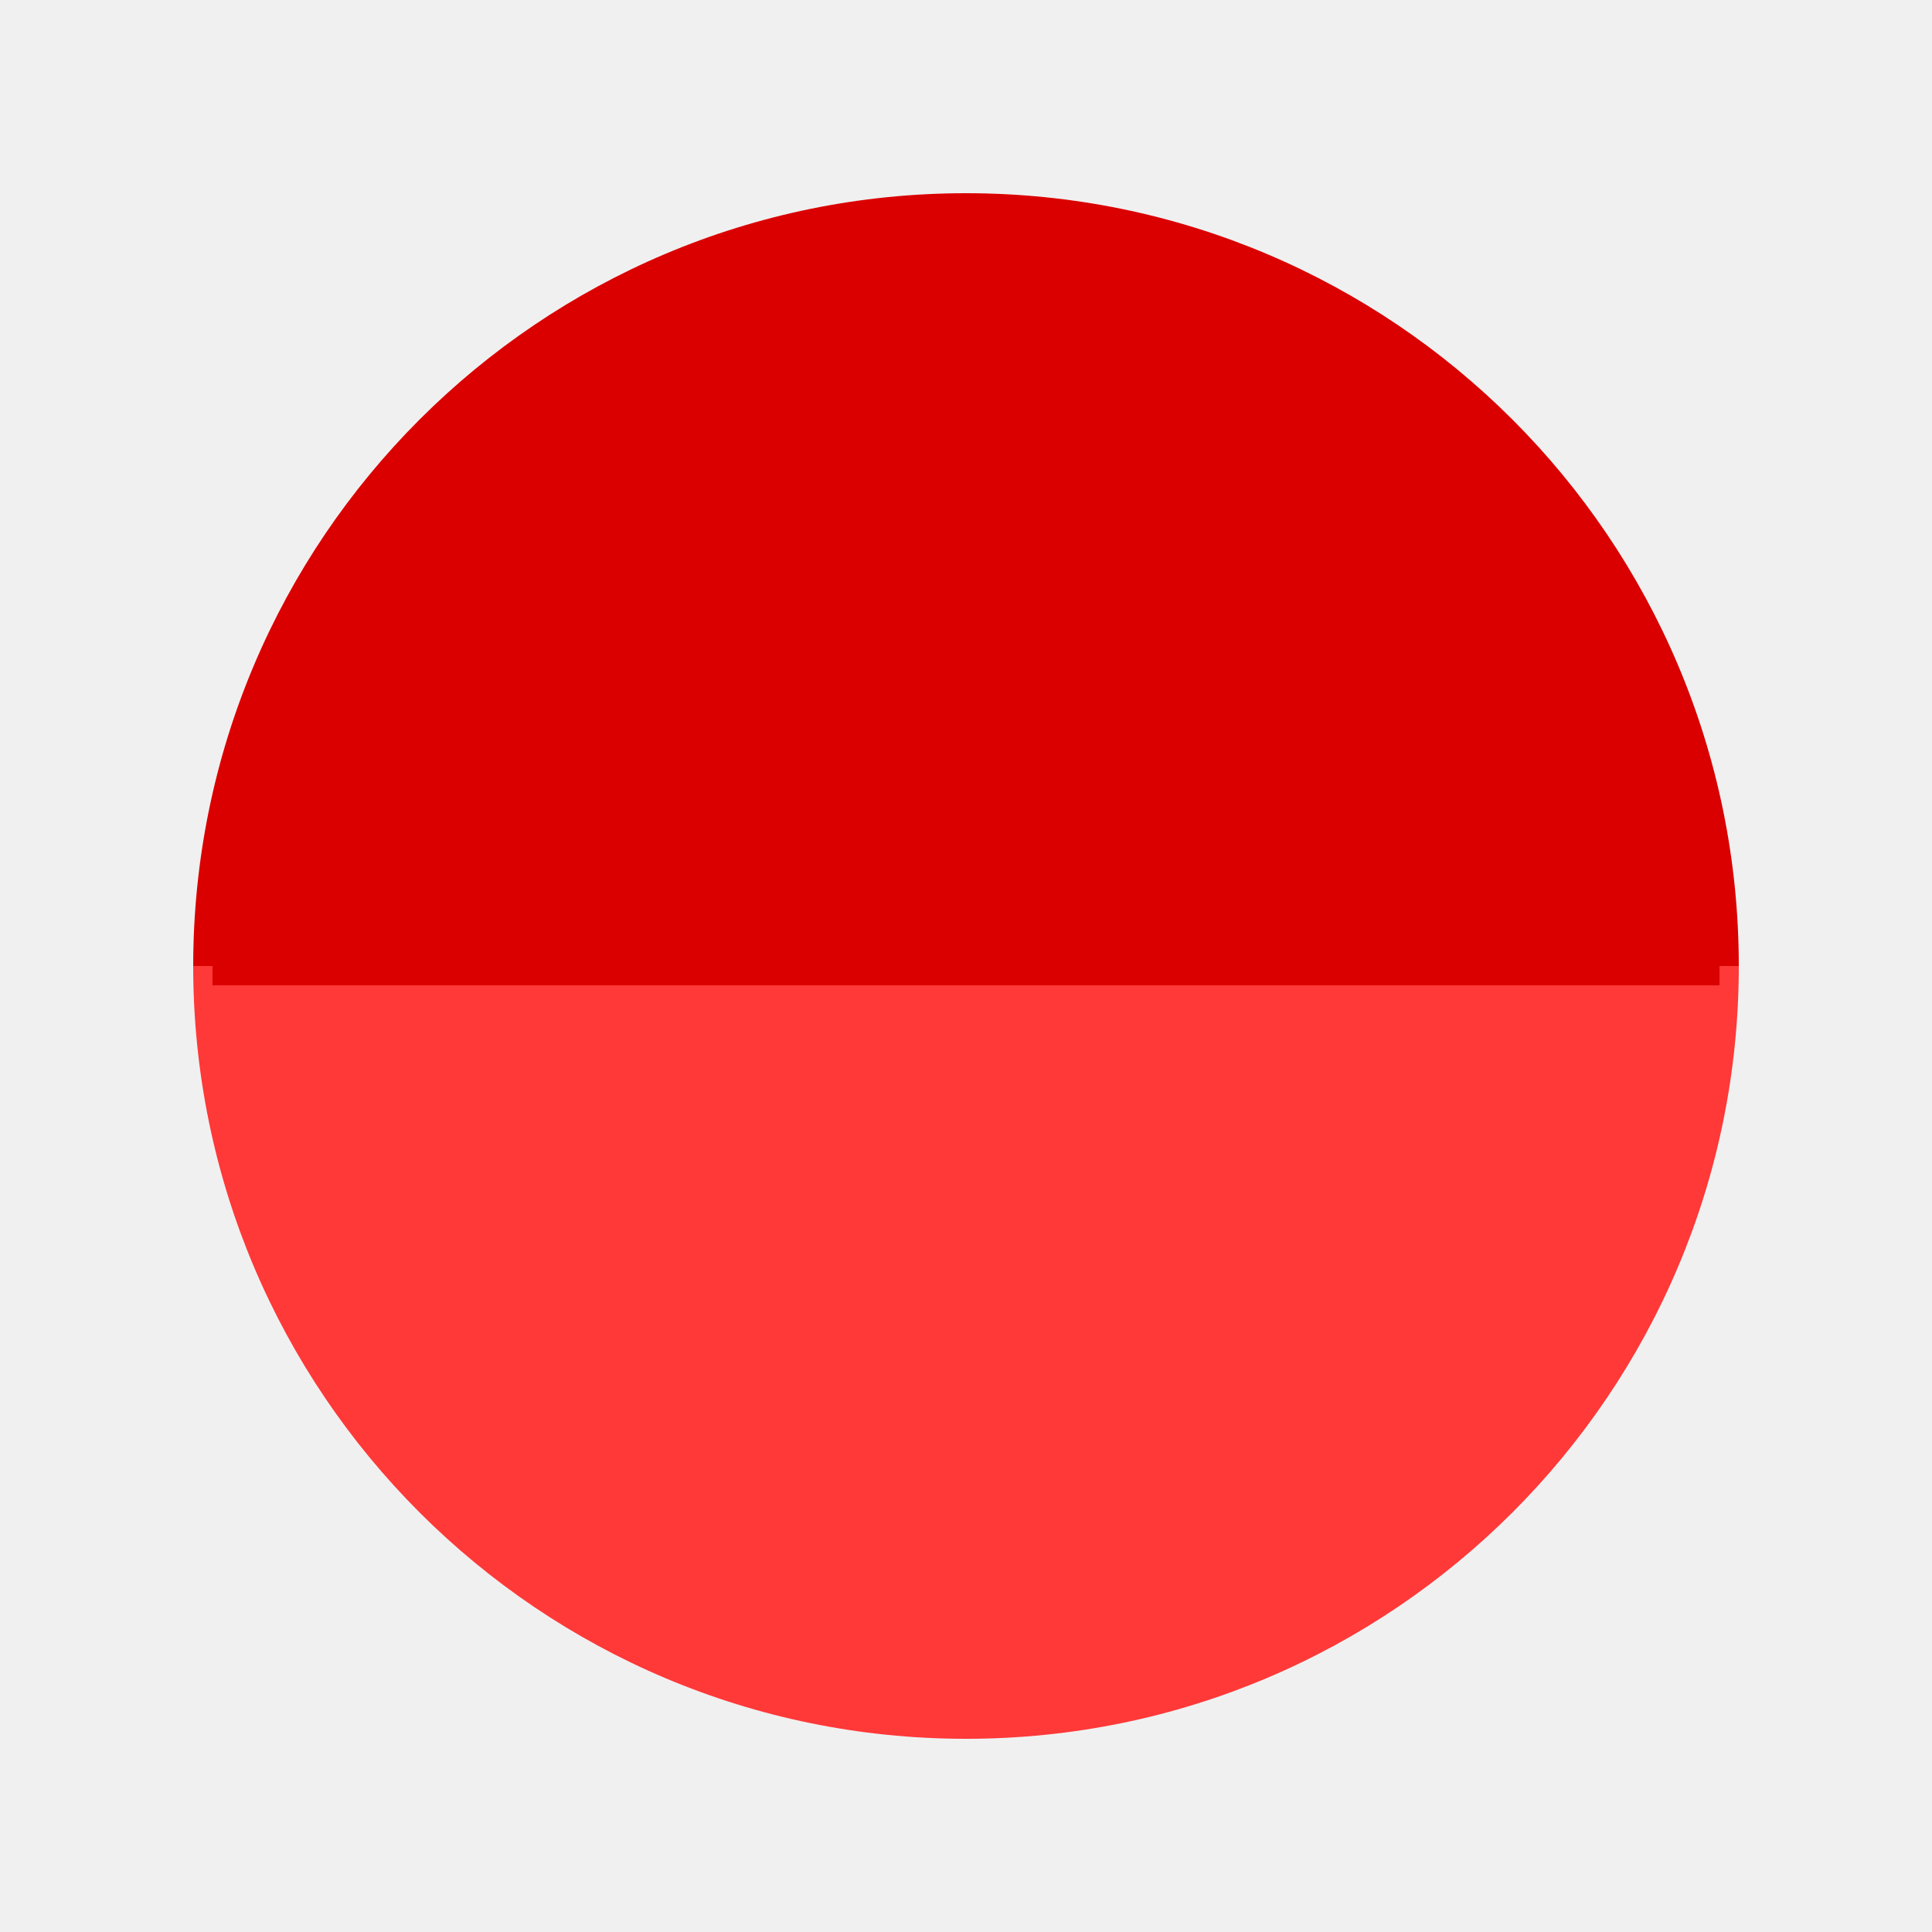
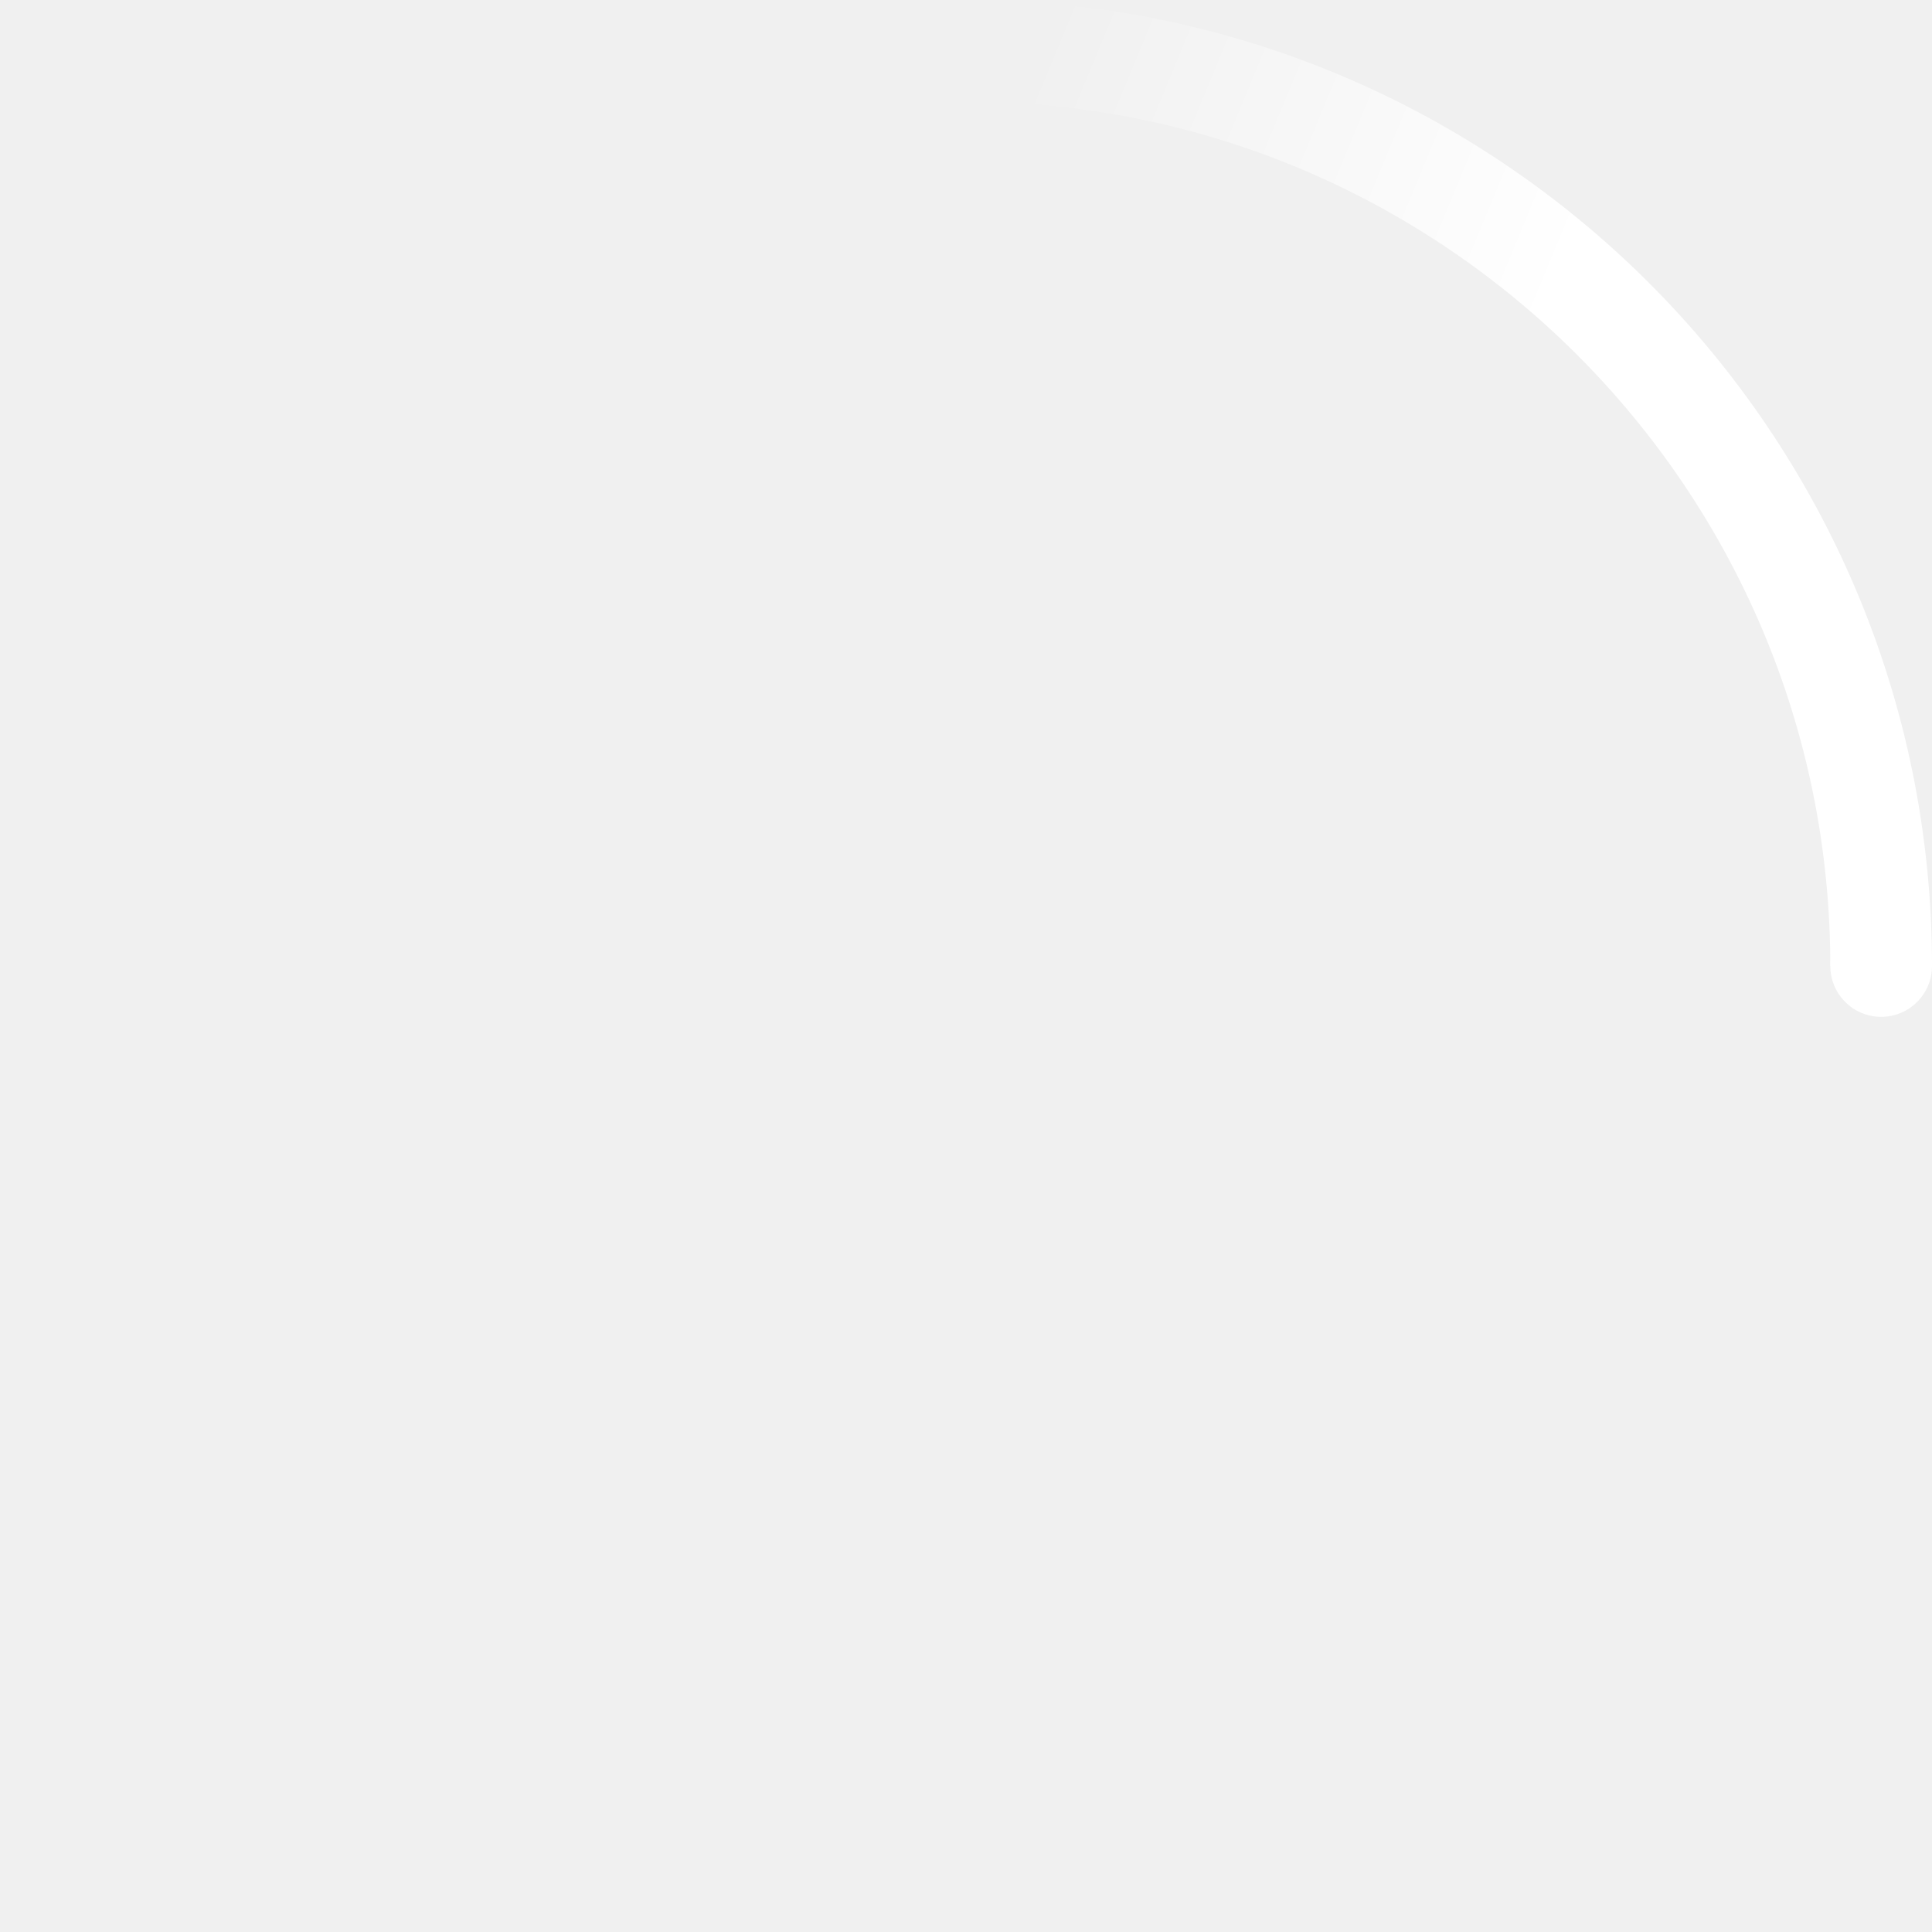
- <svg xmlns="http://www.w3.org/2000/svg" style="margin: auto; background: rgb(24, 29, 42); display: block;" width="200px" height="200px" viewBox="0 0 100 100" preserveAspectRatio="xMidYMid">
-   <g transform="translate(50 50)">
-     <g>
-       <animateTransform attributeName="transform" type="rotate" calcMode="discrete" values="0;90;180;270;360" keyTimes="0;0.25;0.5;0.75;1" dur="3.704s" repeatCount="indefinite" />
-       <path d="M-40 0A40 40 0 1 0 40 0" fill="#ff3838">
-         <animate attributeName="fill" calcMode="discrete" values="#ff3838;#ffffff;#ff3838;#ffffff;#ff3838" keyTimes="0;0.24;0.49;0.74;0.99" dur="3.704s" repeatCount="indefinite" />
+ <svg xmlns="http://www.w3.org/2000/svg" width="38" height="38" viewBox="0 0 38 38">
+   <defs>
+     <linearGradient x1="8.042%" y1="0%" x2="65.682%" y2="23.865%" id="a">
+       <stop stop-color="#fff" stop-opacity="0" offset="0%" />
+       <stop stop-color="#fff" stop-opacity=".631" offset="63.146%" />
+       <stop stop-color="#fff" offset="100%" />
+     </linearGradient>
+   </defs>
+   <g fill="none" fill-rule="evenodd">
+     <g transform="translate(1 1)">
+       <path d="M36 18c0-9.94-8.06-18-18-18" id="Oval-2" stroke="url(#a)" stroke-width="2">
+         <animateTransform attributeName="transform" type="rotate" from="0 18 18" to="360 18 18" dur="0.9s" repeatCount="indefinite" />
      </path>
-       <path d="M-40 0A40 40 0 0 1 40 0" fill="#ffffff">
-         <animate attributeName="fill" calcMode="discrete" values="#ffffff;#ff3838;#ffffff;#ff3838;#ffffff" keyTimes="0;0.25;0.5;0.75;1" dur="3.704s" repeatCount="indefinite" />
-       </path>
-       <path d="M-39 0L39 0" stroke="#da0000" stroke-width="2">
-         <animate attributeName="stroke" values="#ff3838;#da0000;#b3b3b3;#ffffff;#b3b3b3;#da0000;#ff3838;#da0000;#b3b3b3;#ffffff;#b3b3b3;#da0000;#ff3838" keyTimes="0;0.124;0.125;0.25;0.374;0.375;0.5;0.624;0.625;0.75;0.874;0.875;1" dur="3.704s" repeatCount="indefinite" />
-       </path>
-       <g>
-         <path d="M-40 0A40 40 0 0 1 40 0Z" fill="#da0000">
-           <animate attributeName="fill" values="#ff3838;#da0000;#b3b3b3;#ffffff;#b3b3b3;#da0000;#ff3838;#da0000;#b3b3b3;#ffffff;#b3b3b3;#da0000;#ff3838" keyTimes="0;0.124;0.125;0.25;0.374;0.375;0.5;0.624;0.625;0.75;0.874;0.875;1" dur="3.704s" repeatCount="indefinite" />
-           <animateTransform attributeName="transform" type="scale" values="1 1;1 0;1 -1;1 1" keyTimes="0;0.5;0.999;1" dur="0.926s" repeatCount="indefinite" />
-         </path>
-       </g>
+       <circle fill="#fff" cx="36" cy="18" r="1">
+         <animateTransform attributeName="transform" type="rotate" from="0 18 18" to="360 18 18" dur="0.9s" repeatCount="indefinite" />
+       </circle>
    </g>
  </g>
</svg>
